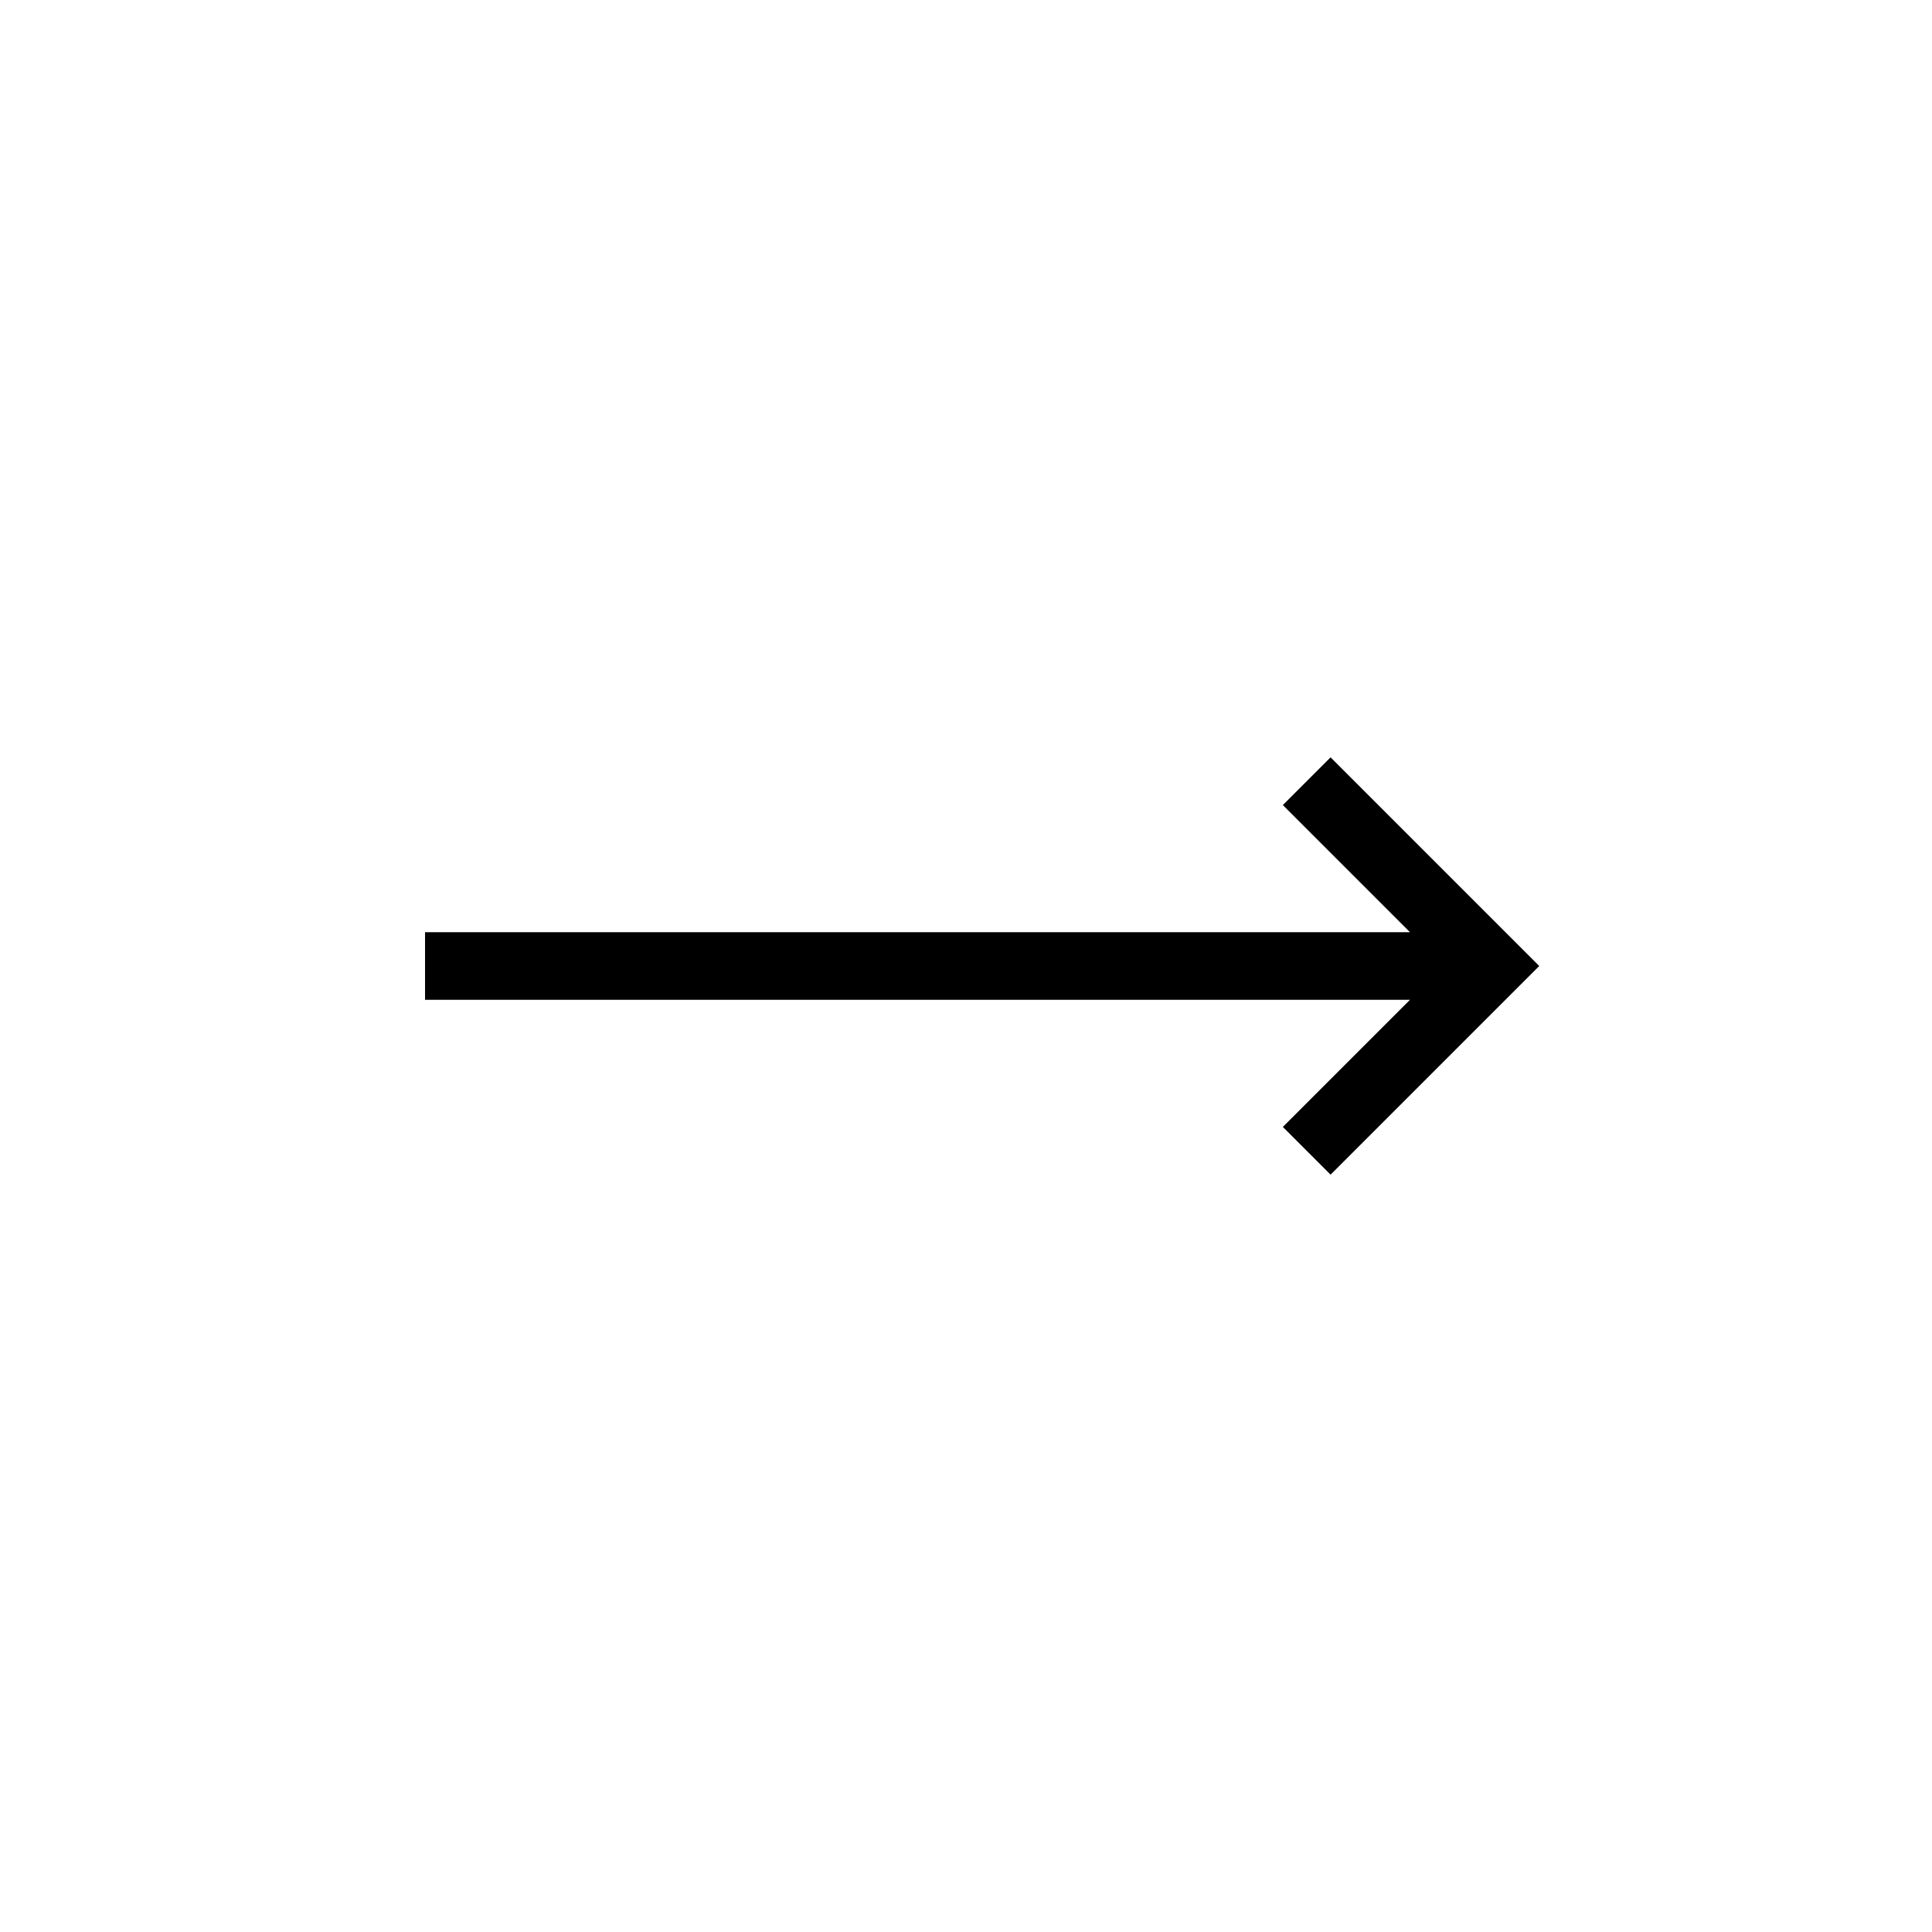
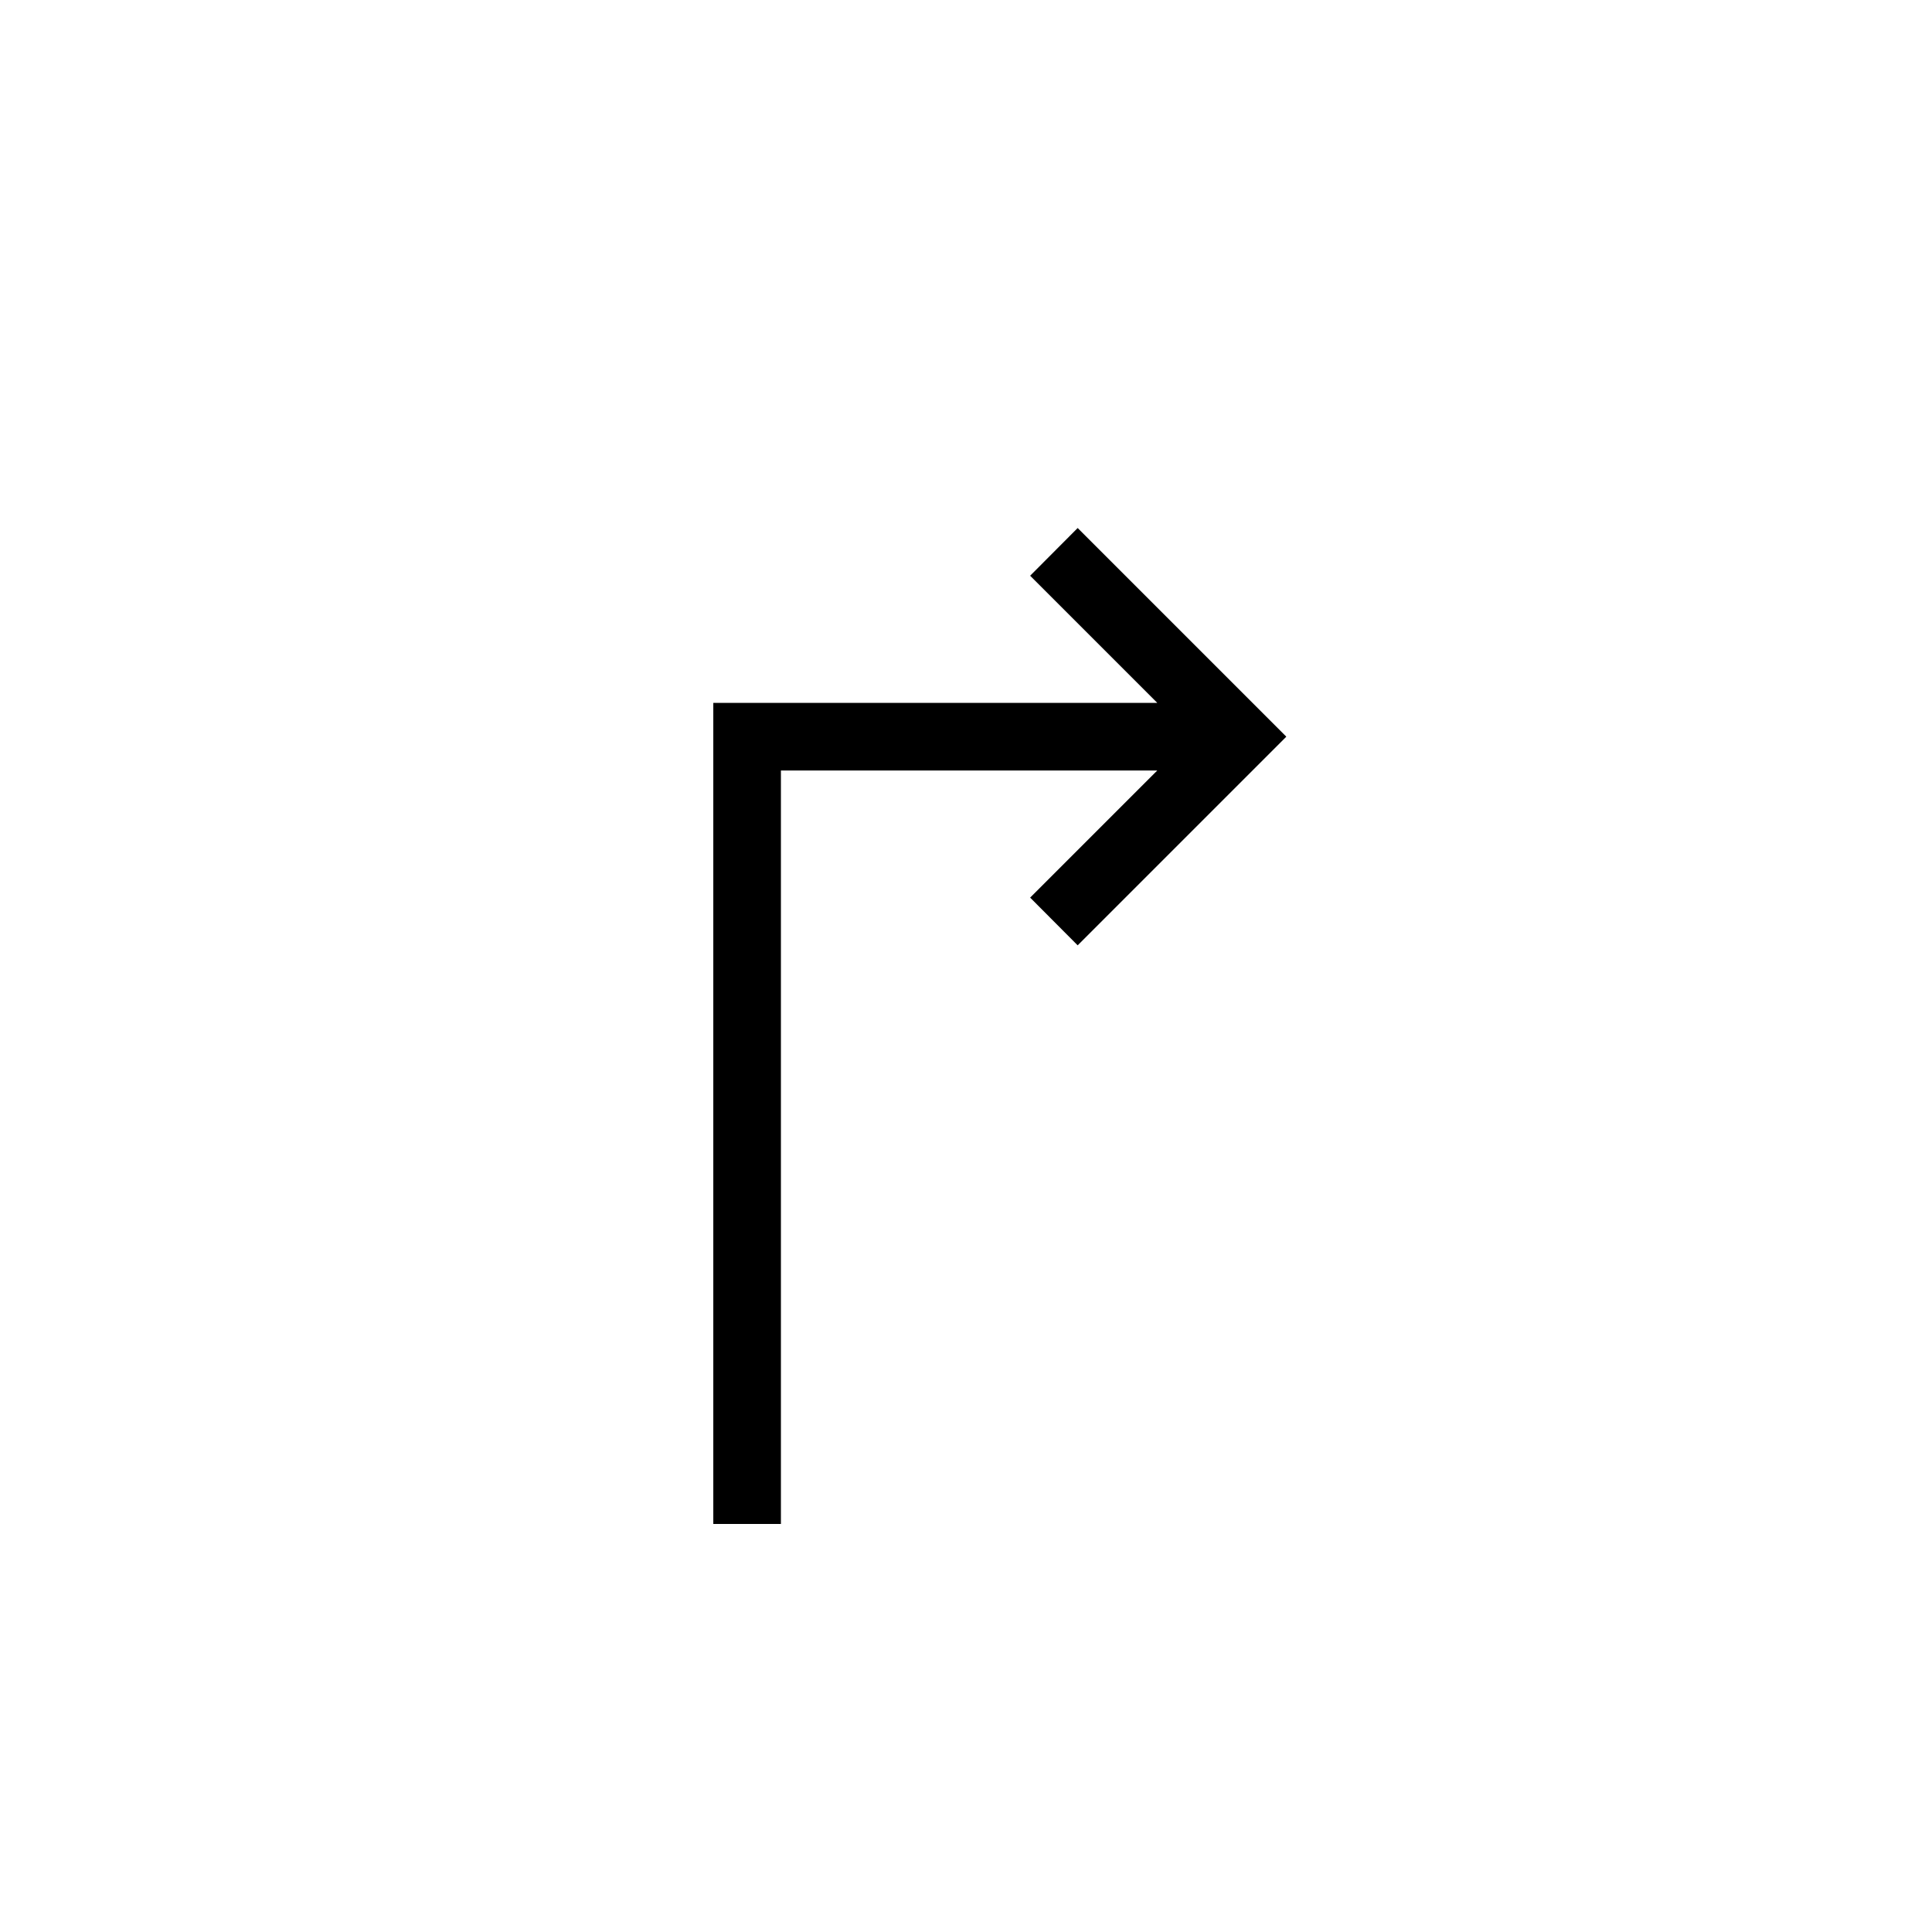
<svg xmlns="http://www.w3.org/2000/svg" version="1.1" id="Layer_1" x="0px" y="0px" viewBox="0 0 1000 1000" style="enable-background:new 0 0 1000 1000;" xml:space="preserve">
  <g>
    <g>
-       <polygon points="796.7,500 688.7,608 664,583.3 729.8,517.5 220,517.5 220,482.5 729.8,482.5 664,416.7 688.7,392   " />
+       <polygon points="665.8,381.3 557.8,489.3 533.2,464.6 599,398.8 404.2,398.8 404.2,788.8 369.2,788.8 369.2,363.8 599,363.8     533.2,298 557.8,273.3   " />
    </g>
  </g>
</svg>
